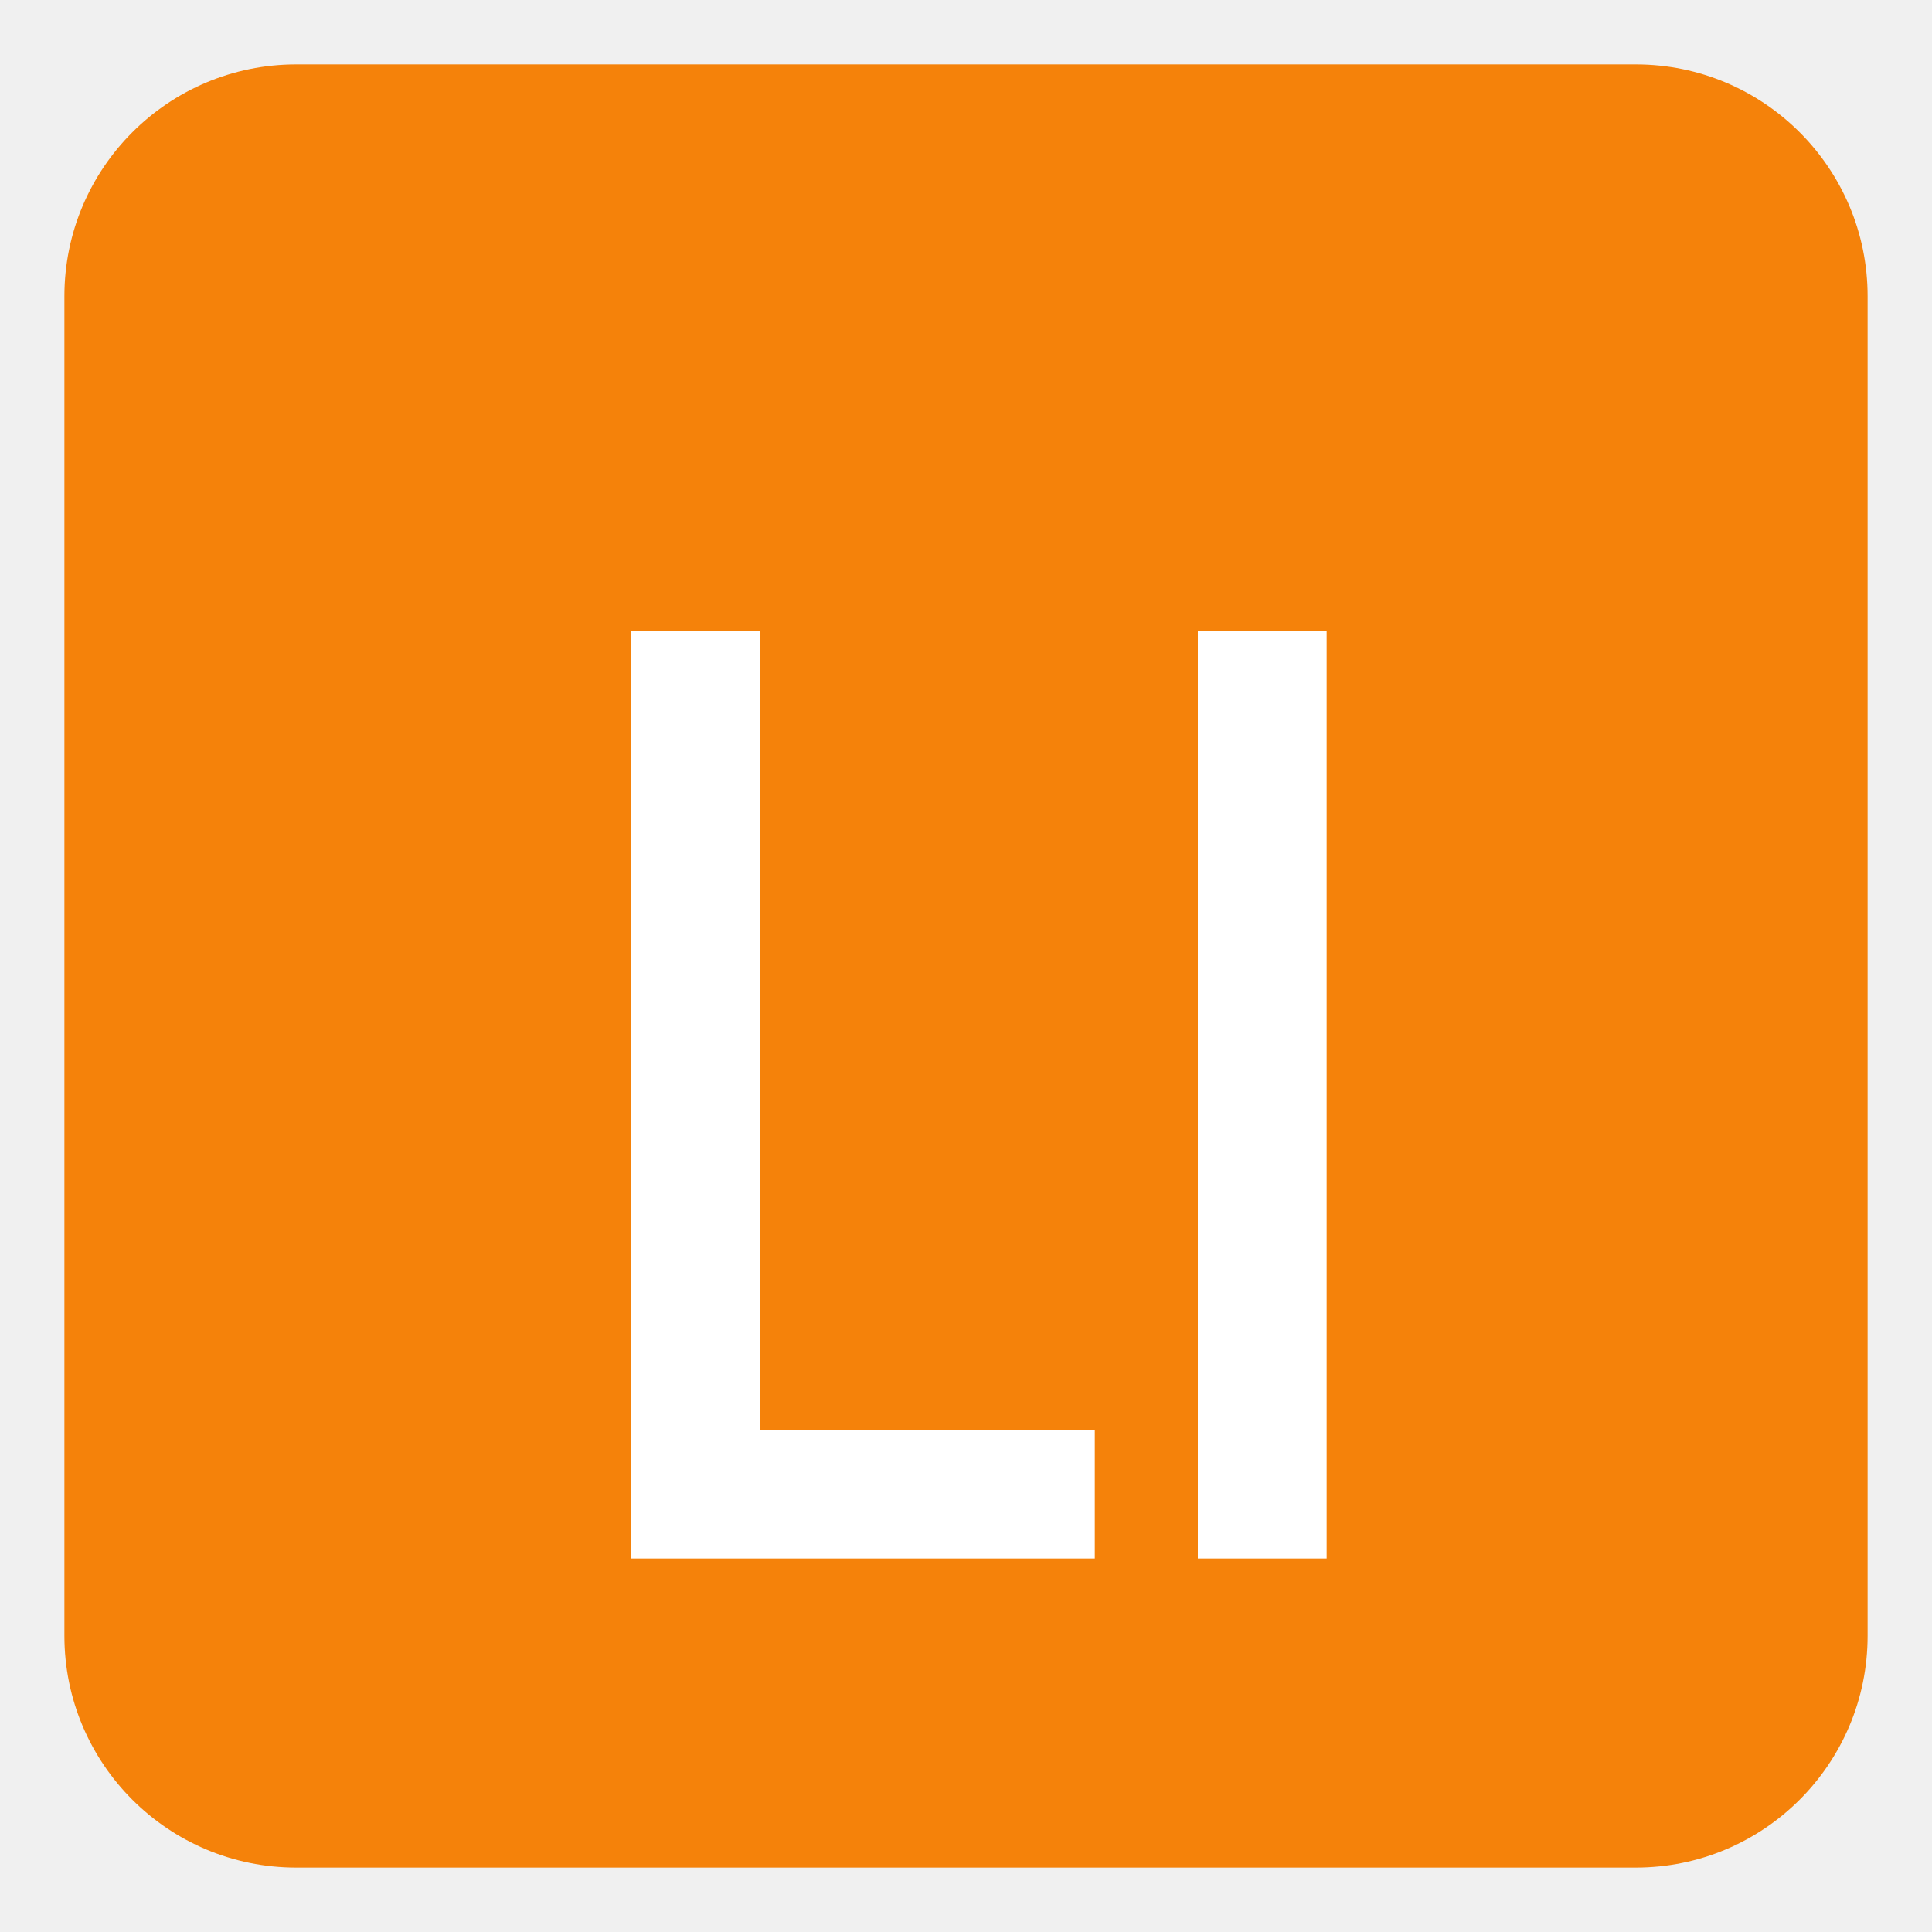
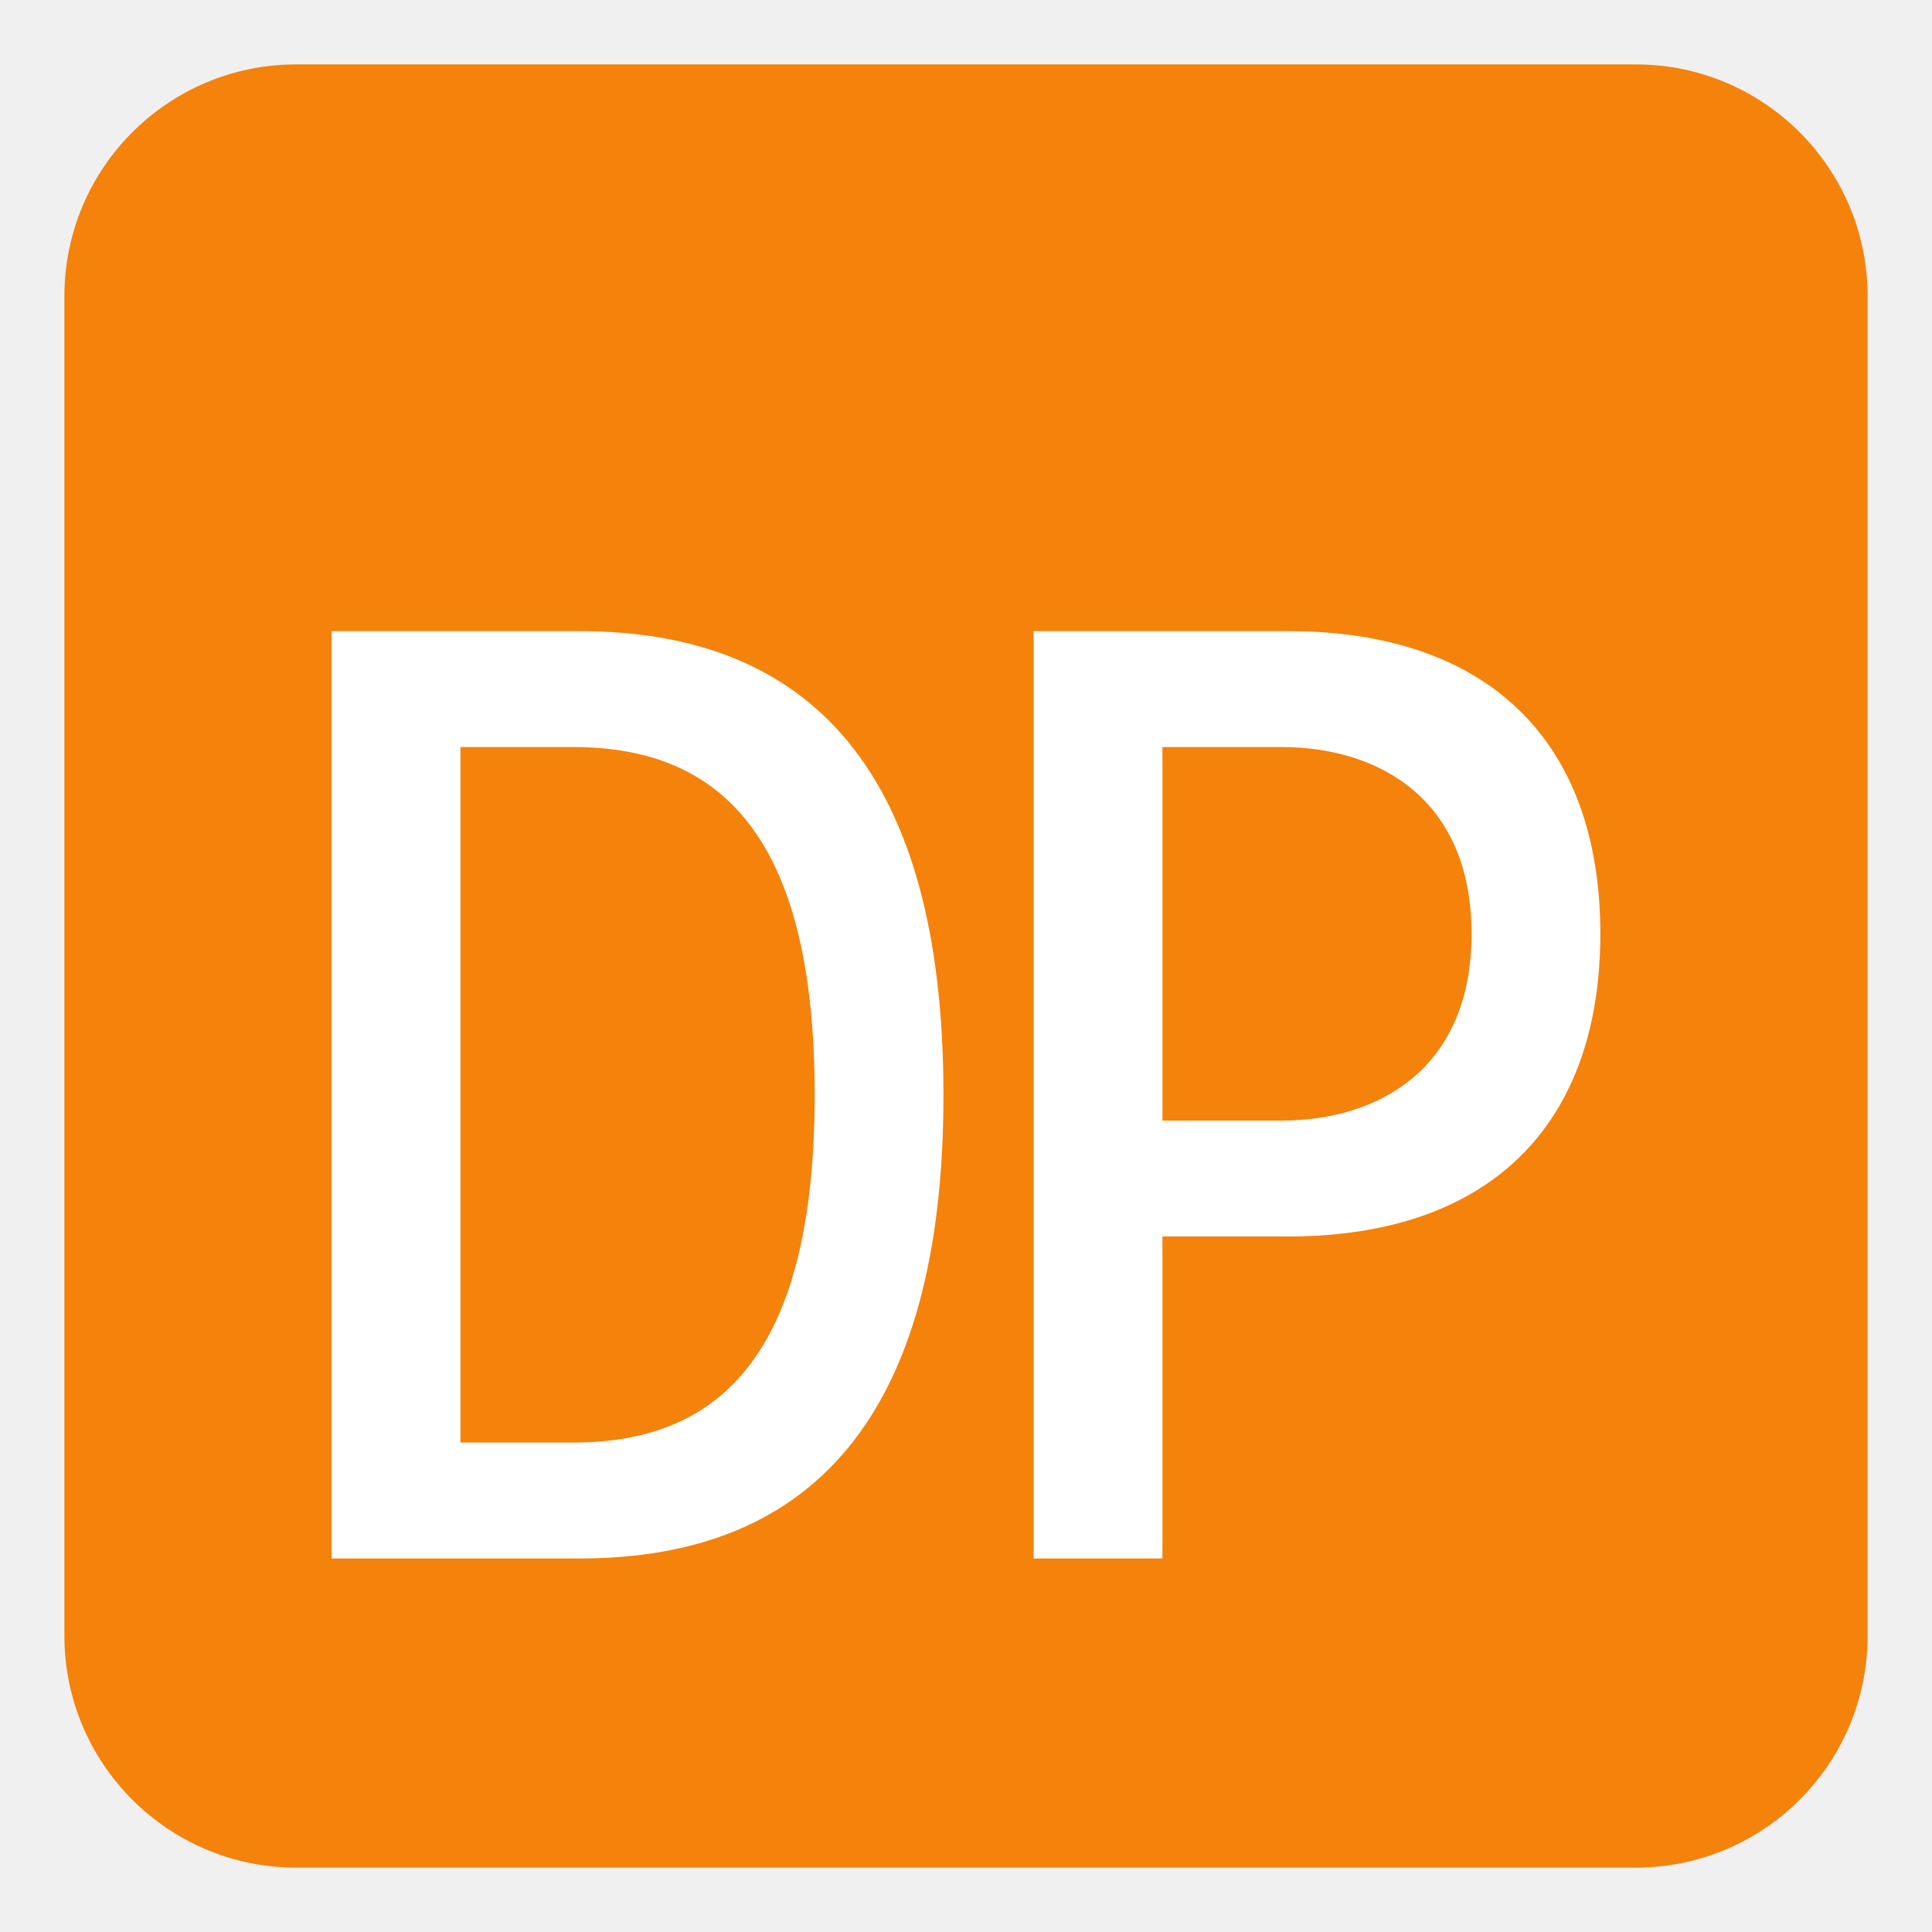
<svg xmlns="http://www.w3.org/2000/svg" width="600" height="600" viewBox="0 0 600 600" role="img">
  <rect x="20" y="20" width="560" height="560" rx="72" fill="#F5820A" />
-   <g fill="#FFFFFF">
-     <path d="M 196 196 H 236 V 444 H 340 V 484 H 196 Z" />
-     <rect x="372" y="196" width="40" height="288" />
+   <g fill="#FFFFFF" fill-rule="evenodd">
+     <path d="M 103 196 H 180 C 252 196 293 240 293 340 C 293 440 252 484 180 484 H 103 Z              M 143 232 V 448 H 178 C 224 448 253 420 253 340 C 253 260 224 232 178 232 Z" />
+     <path d="M 321 196 H 400 C 462 196 497 230 497 290 C 497 350 462 384 400 384 H 361 V 484 H 321 Z              M 361 232 V 348 H 398 C 428 348 457 332 457 290 C 457 248 428 232 398 232 Z" />
  </g>
</svg>
